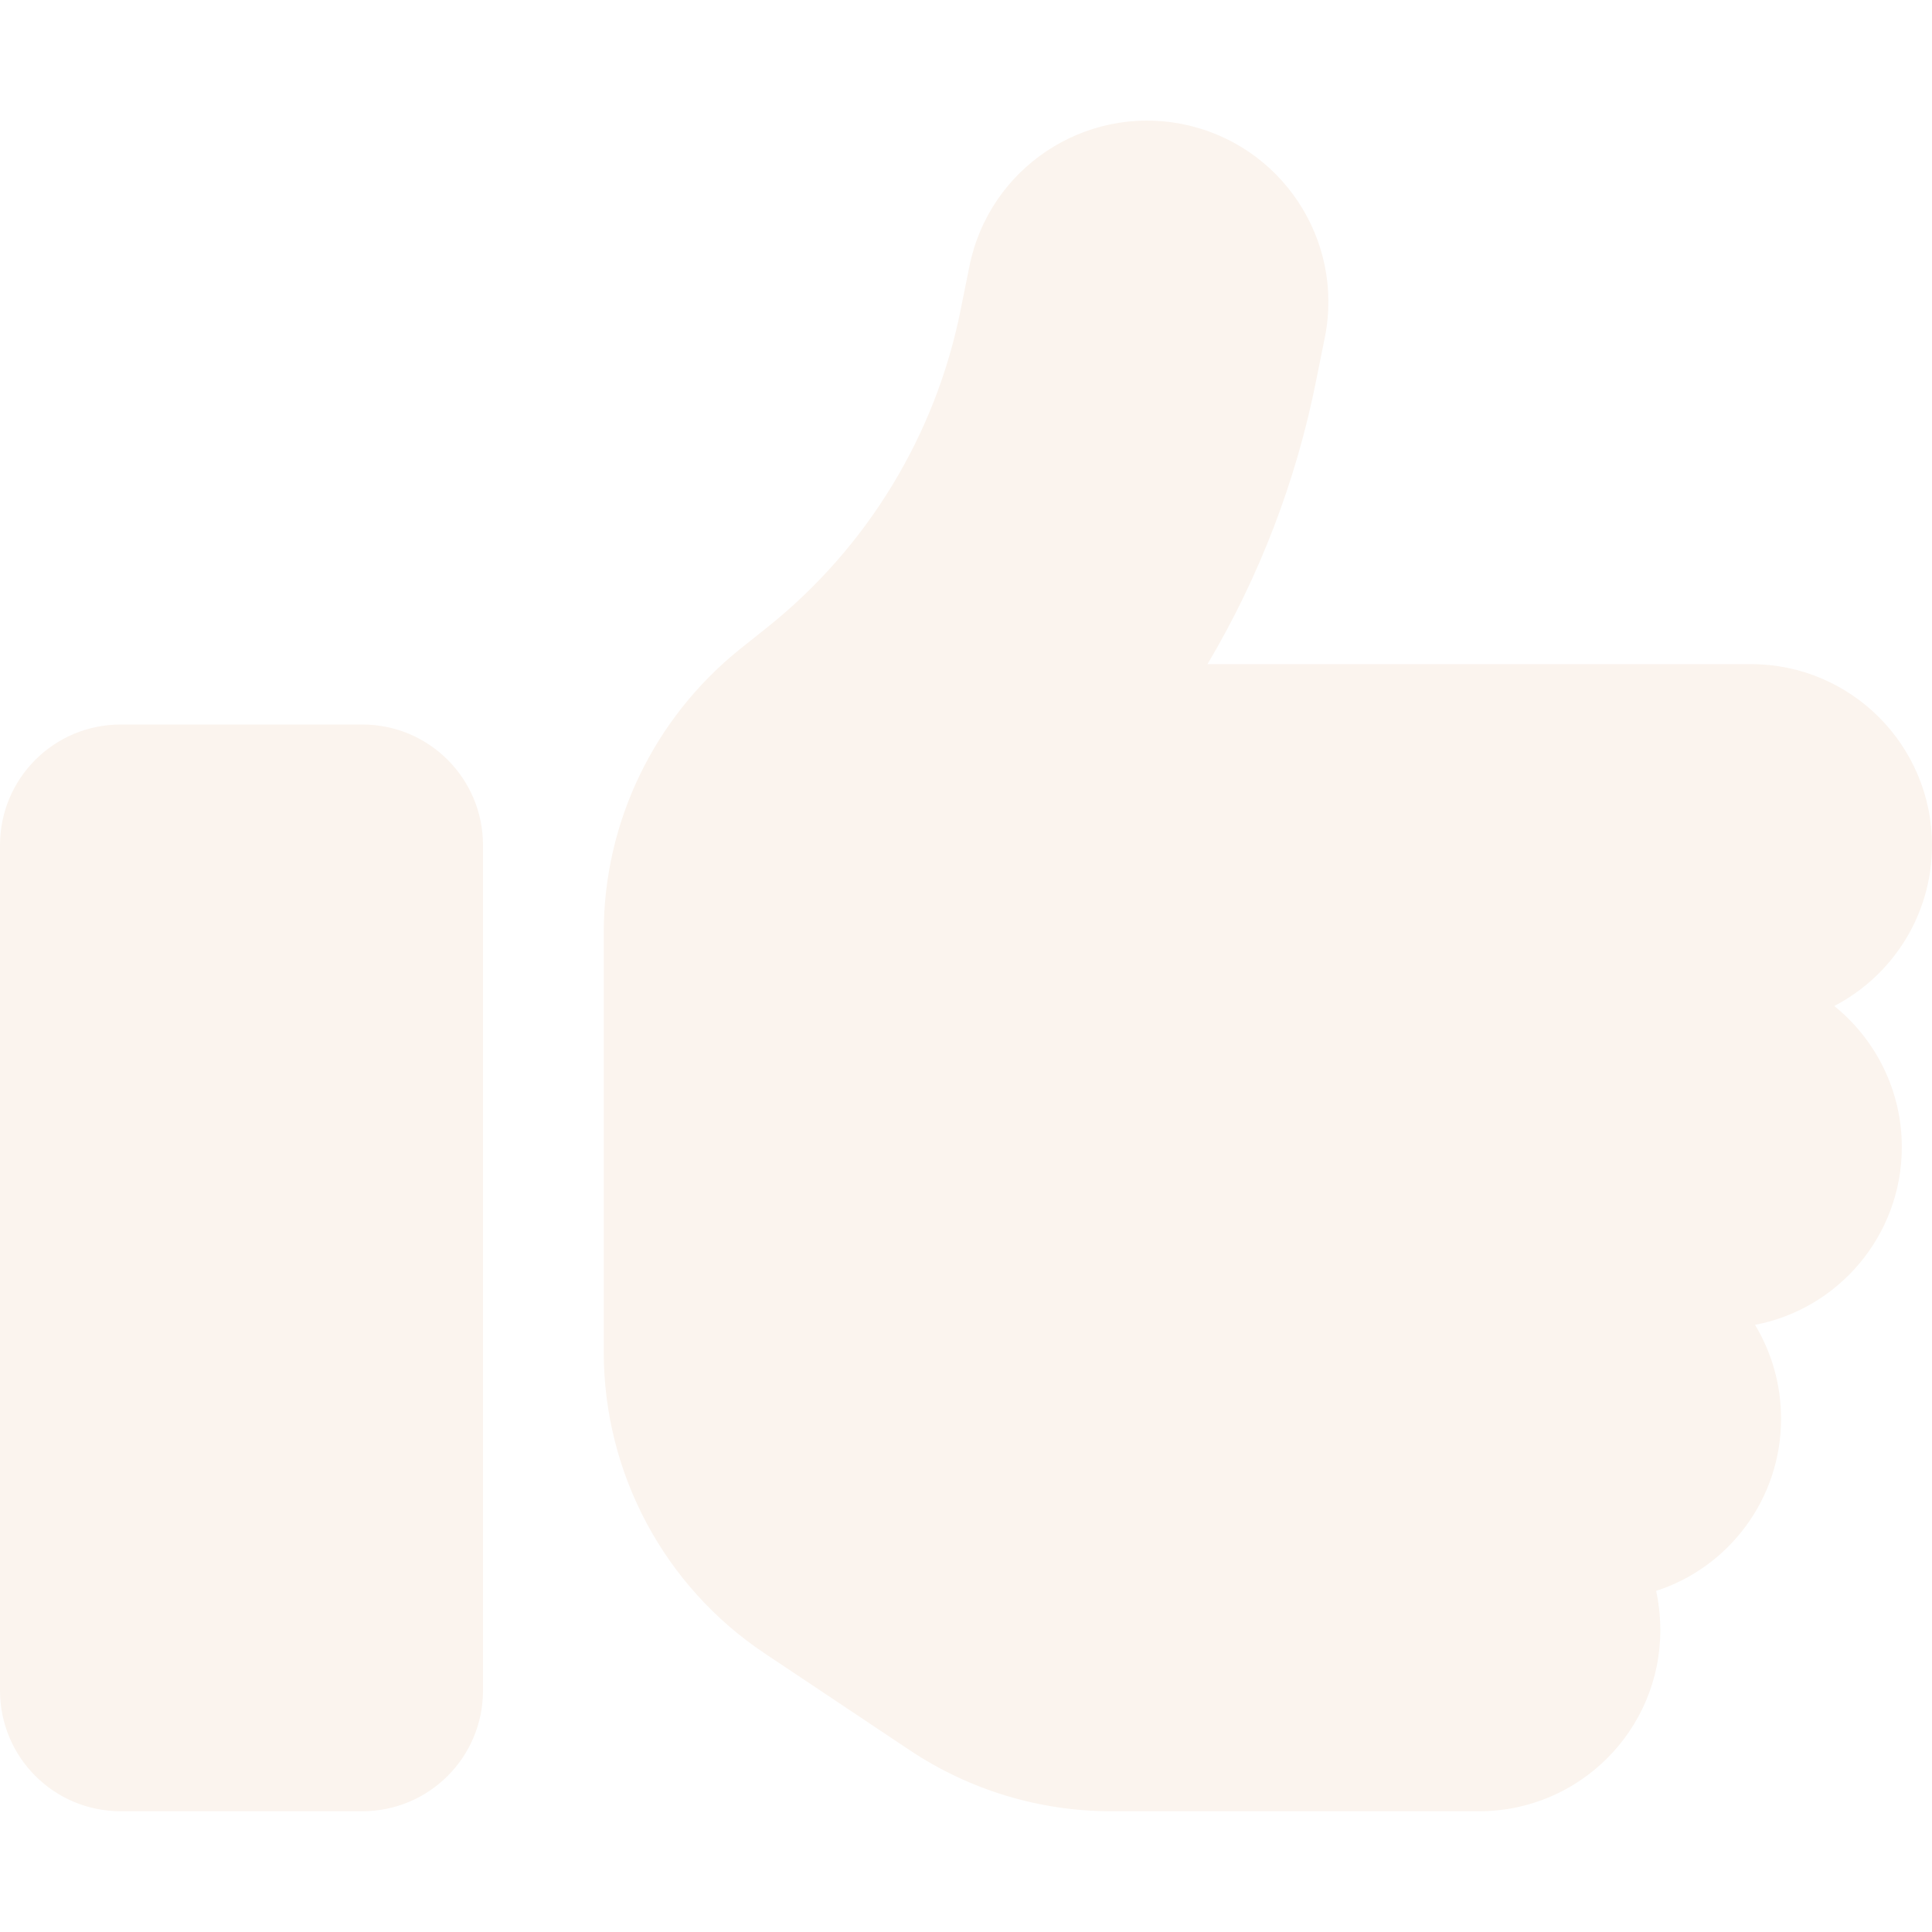
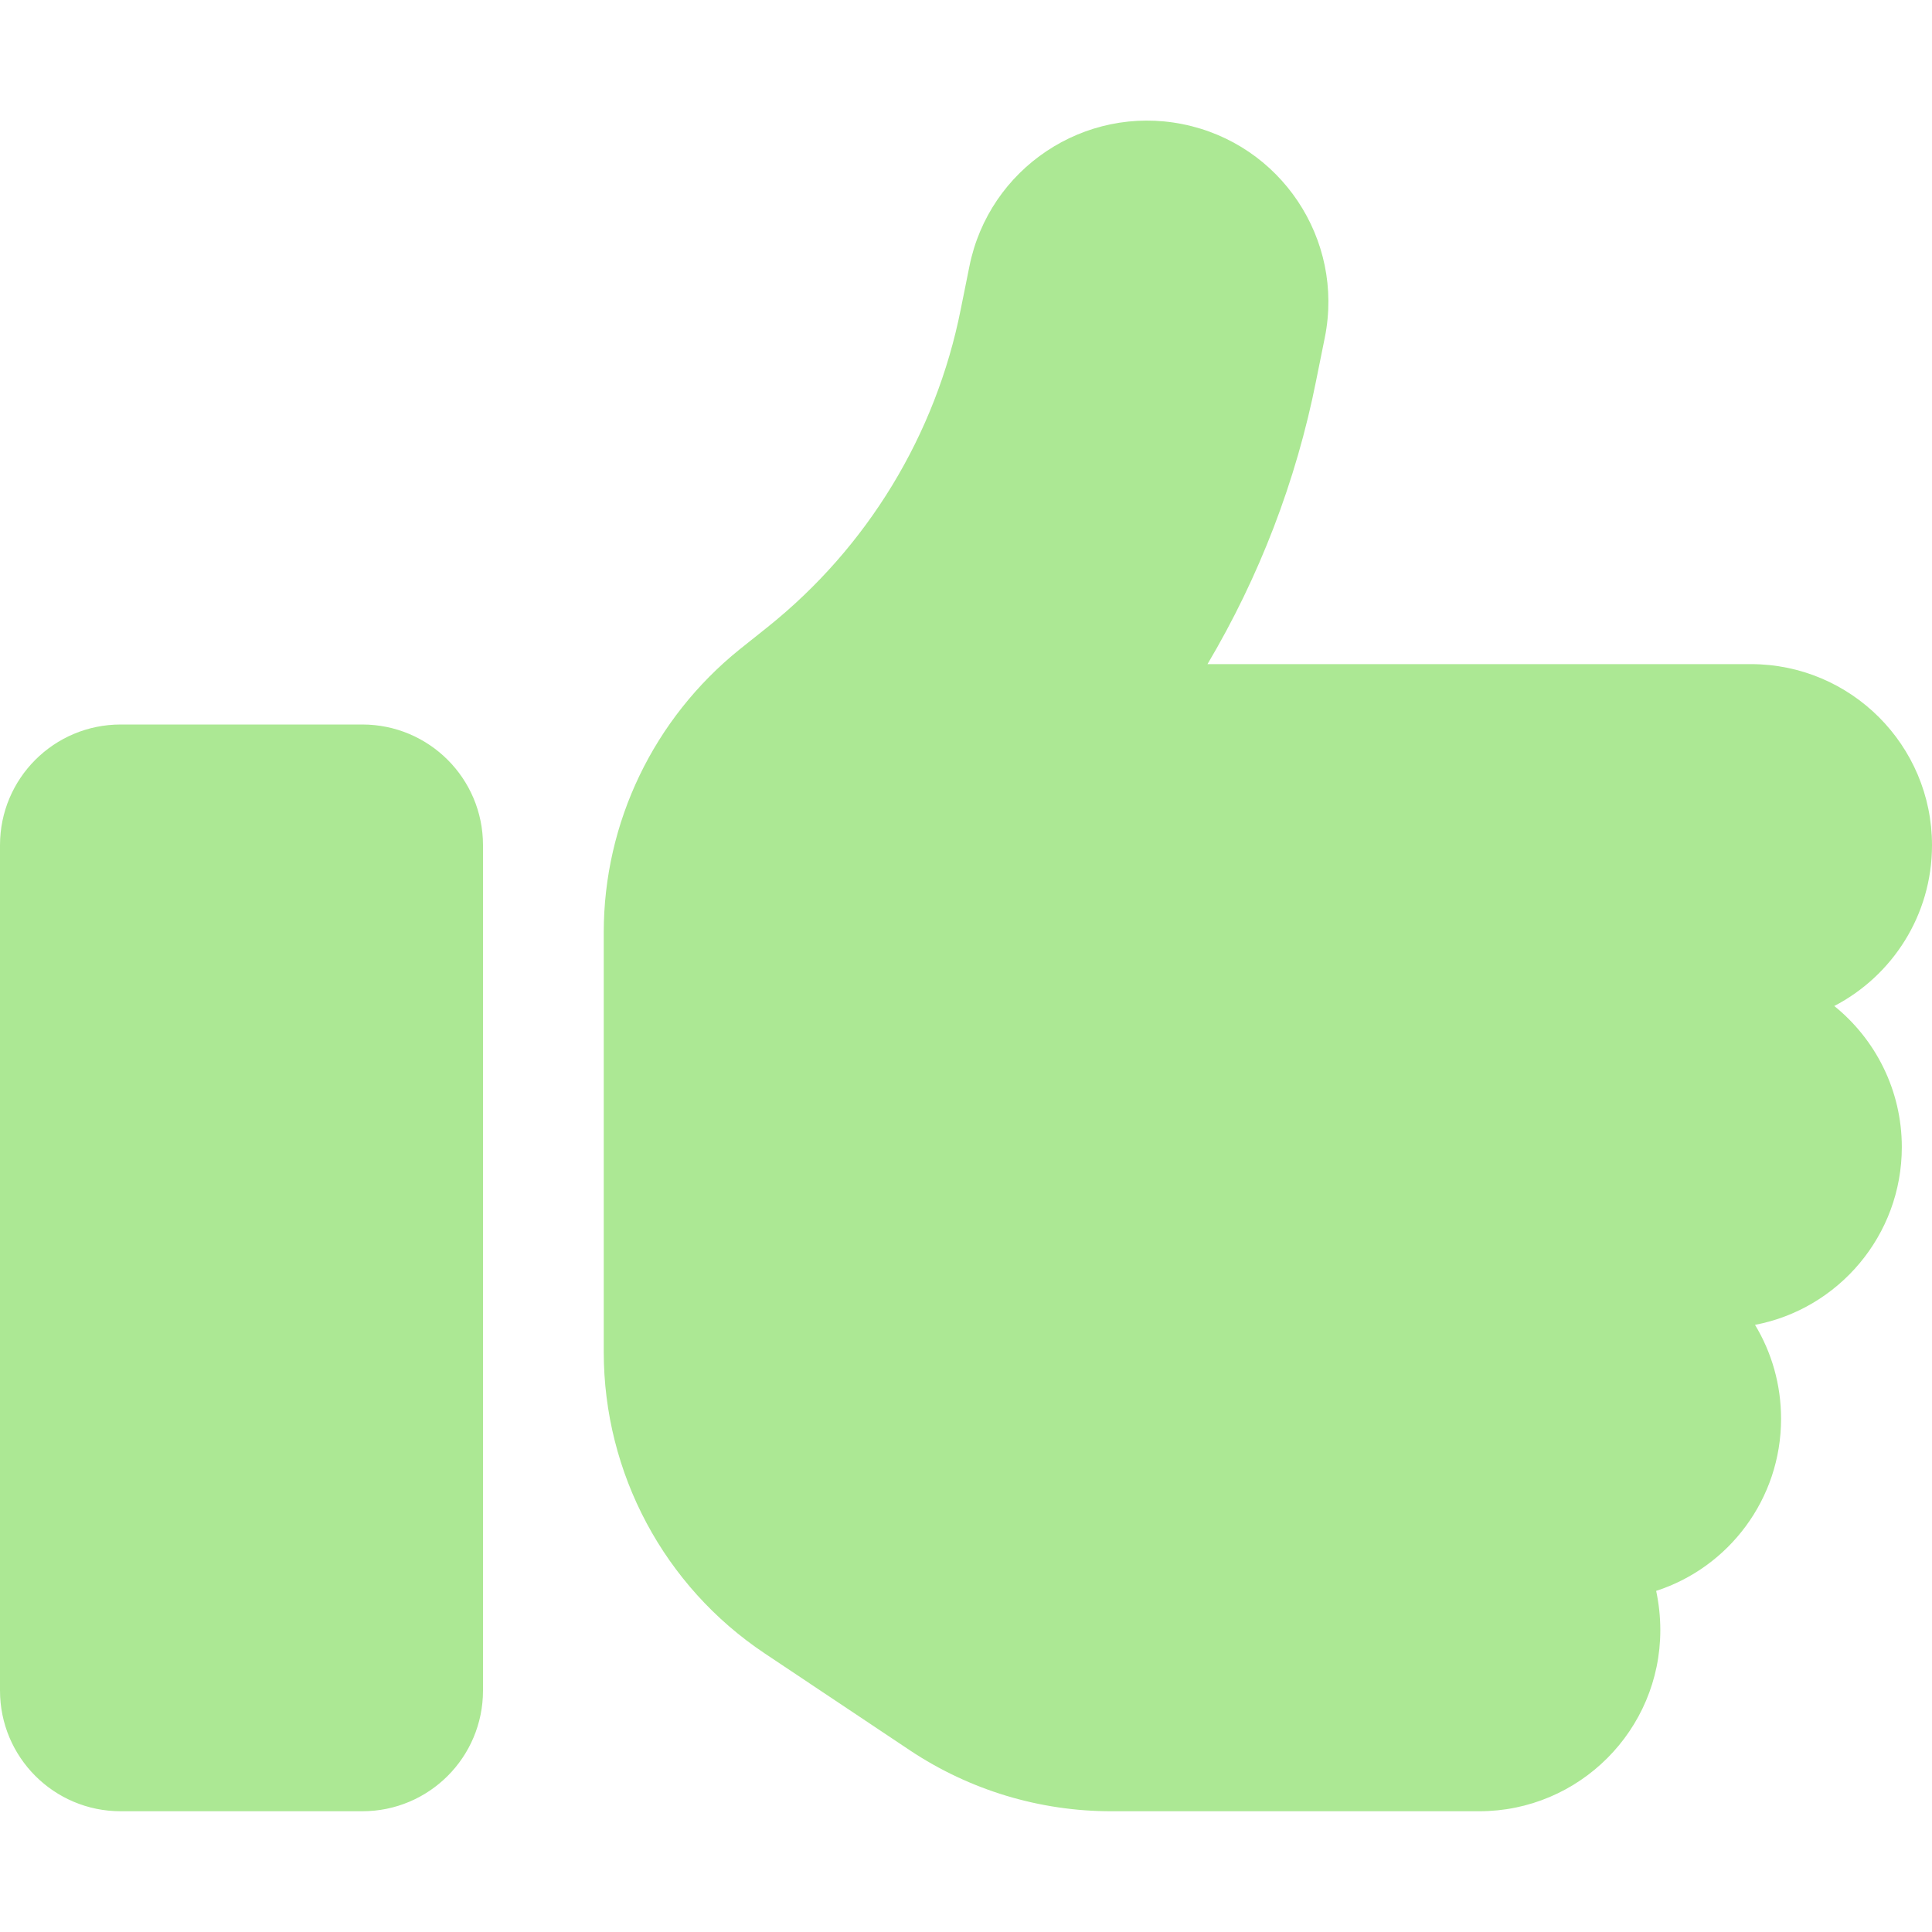
<svg xmlns="http://www.w3.org/2000/svg" viewBox="0 0 512 512" version="1.1" id="svg1">
  <defs id="defs1" />
-   <path d="M313.4 32.9c26 5.2 42.9 30.5 37.7 56.5l-2.3 11.4c-5.3 26.7-15.1 52.1-28.8 75.2H464c26.5 0 48 21.5 48 48c0 18.5-10.5 34.6-25.9 42.6C497 275.4 504 288.9 504 304c0 23.4-16.8 42.9-38.9 47.1c4.4 7.3 6.9 15.8 6.9 24.9c0 21.3-13.9 39.4-33.1 45.6c.7 3.3 1.1 6.8 1.1 10.4c0 26.5-21.5 48-48 48H294.5c-19 0-37.5-5.6-53.3-16.1l-38.5-25.7C176 420.4 160 390.4 160 358.3V320 272 247.1c0-29.2 13.3-56.7 36-75l7.4-5.9c26.5-21.2 44.6-51 51.2-84.2l2.3-11.4c5.2-26 30.5-42.9 56.5-37.7zM32 192H96c17.7 0 32 14.3 32 32V448c0 17.7-14.3 32-32 32H32c-17.7 0-32-14.3-32-32V224c0-17.7 14.3-32 32-32z" id="path1" style="fill:#fbf4ee;fill-opacity:1" />
+   <path d="M313.4 32.9c26 5.2 42.9 30.5 37.7 56.5l-2.3 11.4c-5.3 26.7-15.1 52.1-28.8 75.2H464c26.5 0 48 21.5 48 48c0 18.5-10.5 34.6-25.9 42.6C497 275.4 504 288.9 504 304c0 23.4-16.8 42.9-38.9 47.1c4.4 7.3 6.9 15.8 6.9 24.9c0 21.3-13.9 39.4-33.1 45.6c.7 3.3 1.1 6.8 1.1 10.4c0 26.5-21.5 48-48 48H294.5c-19 0-37.5-5.6-53.3-16.1l-38.5-25.7C176 420.4 160 390.4 160 358.3V320 272 247.1c0-29.2 13.3-56.7 36-75l7.4-5.9c26.5-21.2 44.6-51 51.2-84.2l2.3-11.4c5.2-26 30.5-42.9 56.5-37.7zM32 192H96c17.7 0 32 14.3 32 32V448c0 17.7-14.3 32-32 32H32c-17.7 0-32-14.3-32-32V224c0-17.7 14.3-32 32-32z" id="path1" style="fill:#ace894;fill-opacity:1" />
</svg>
